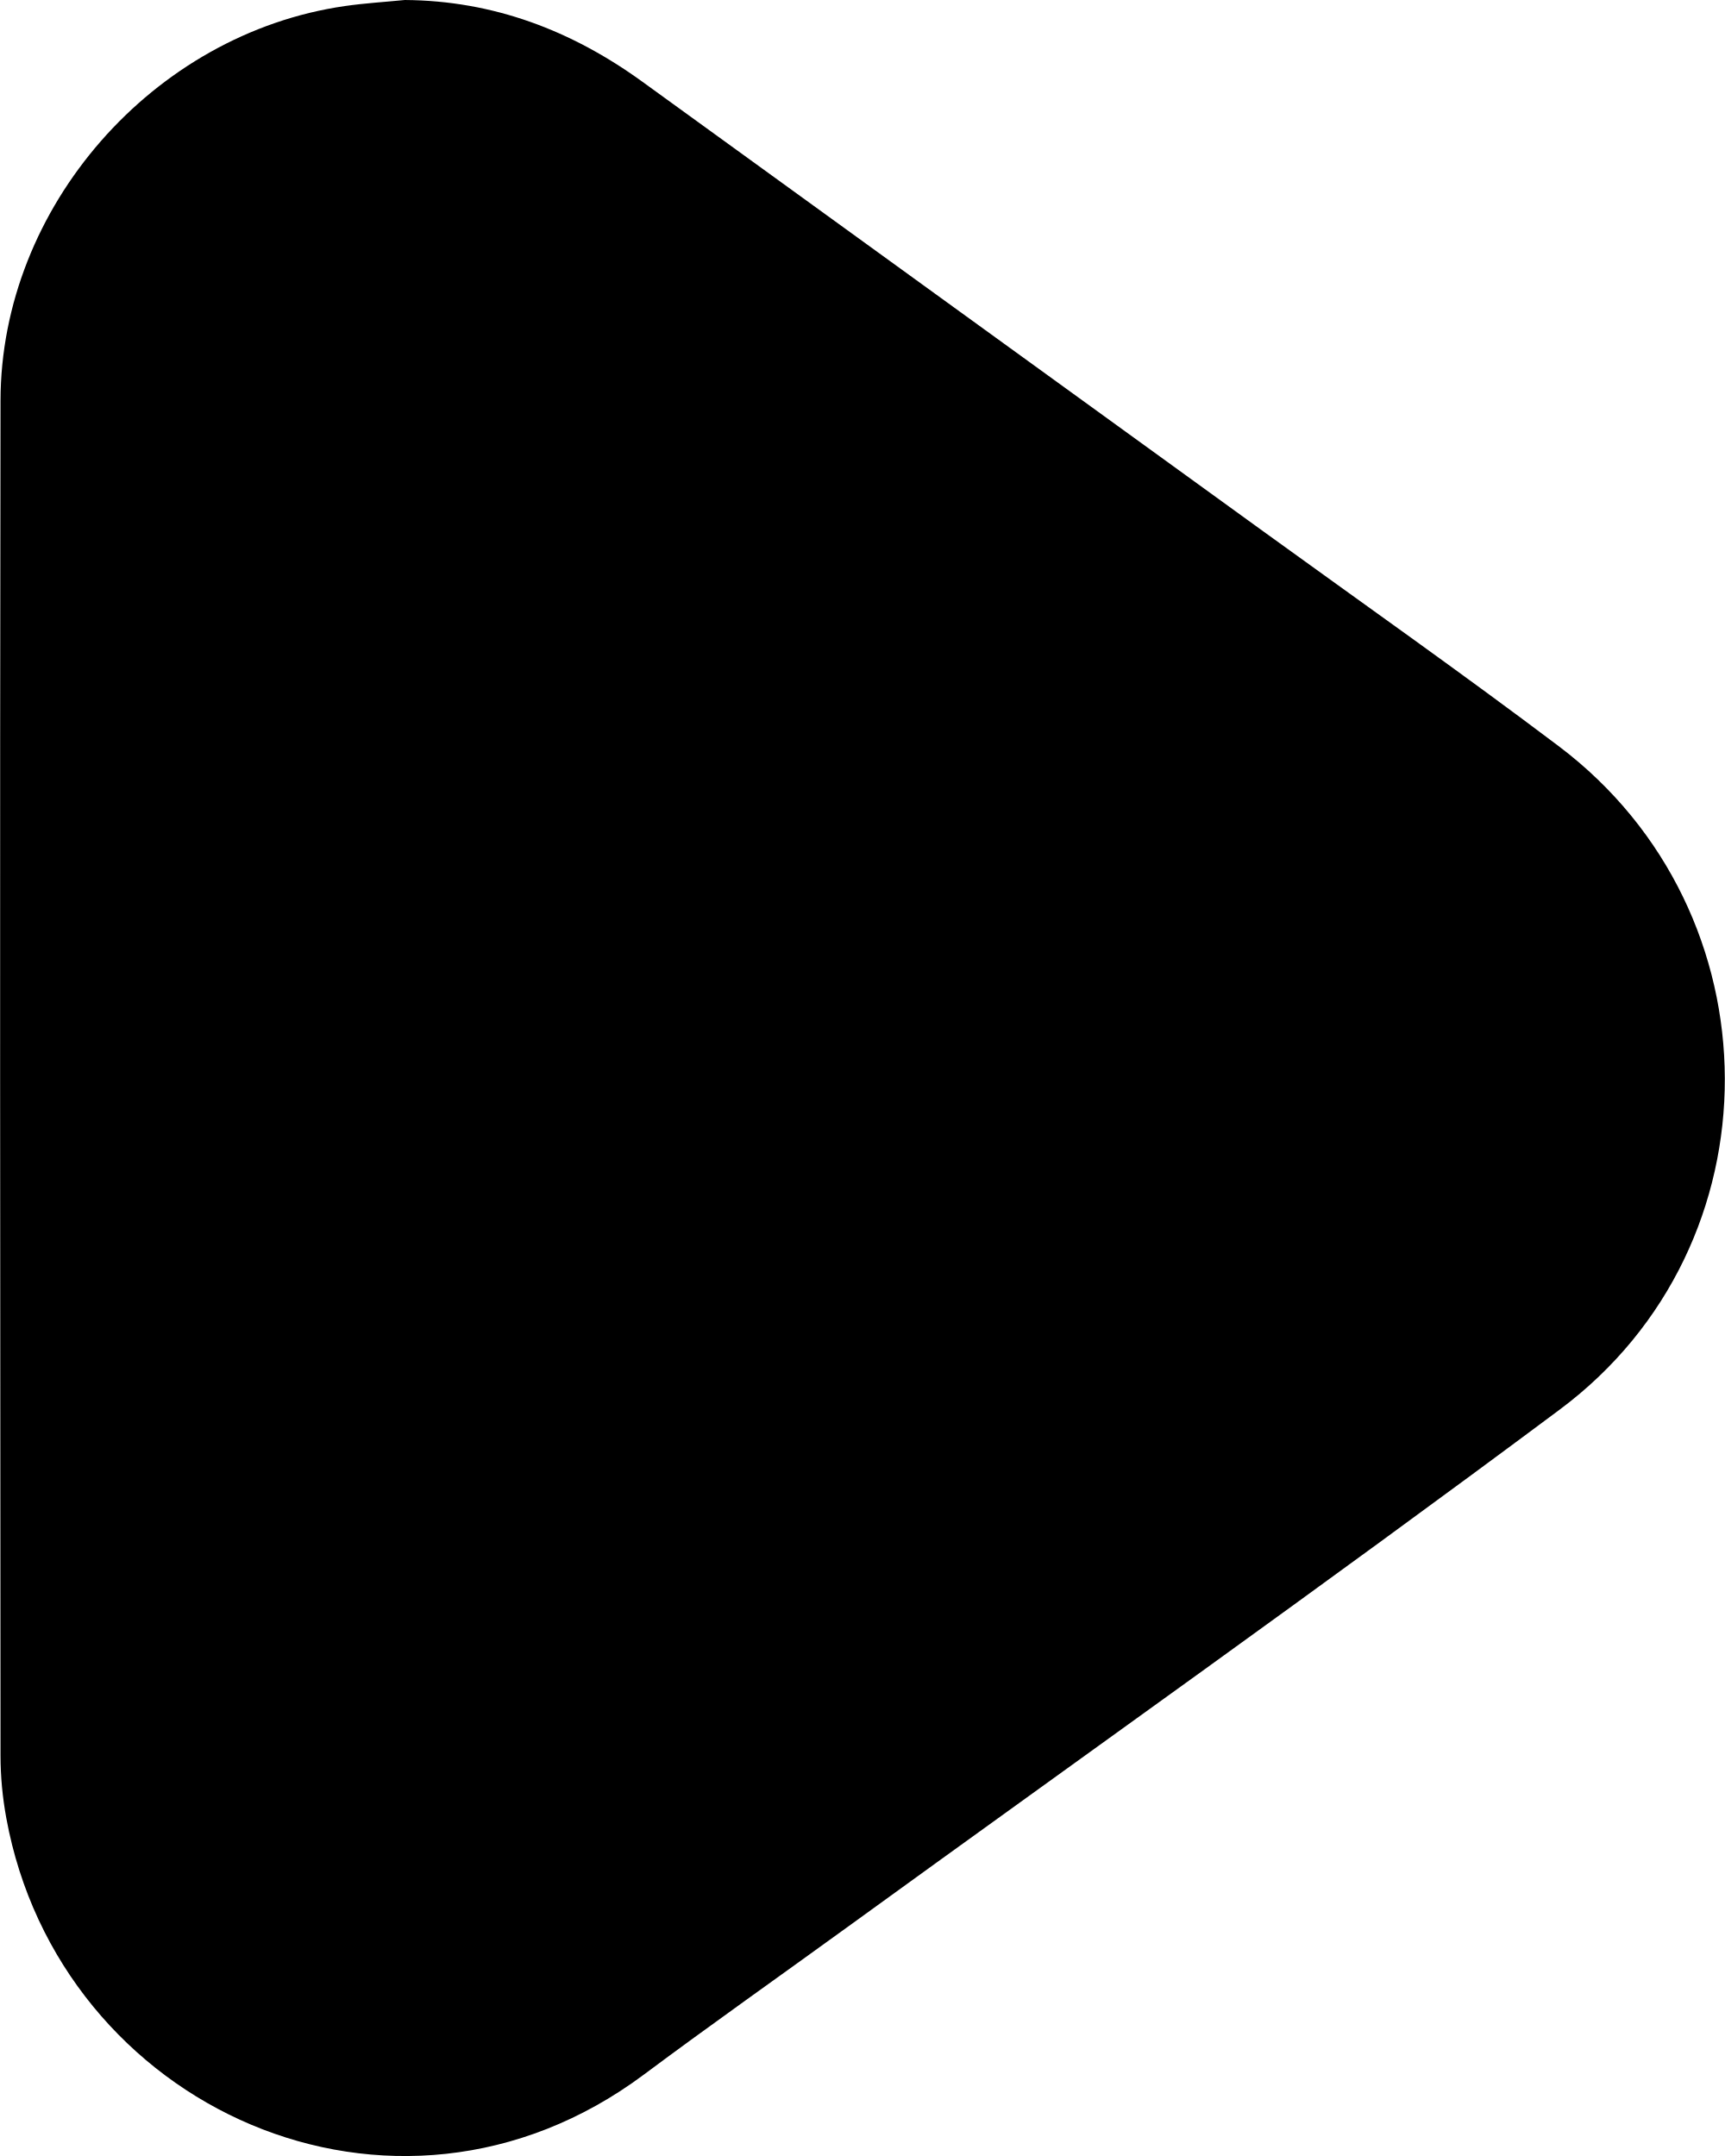
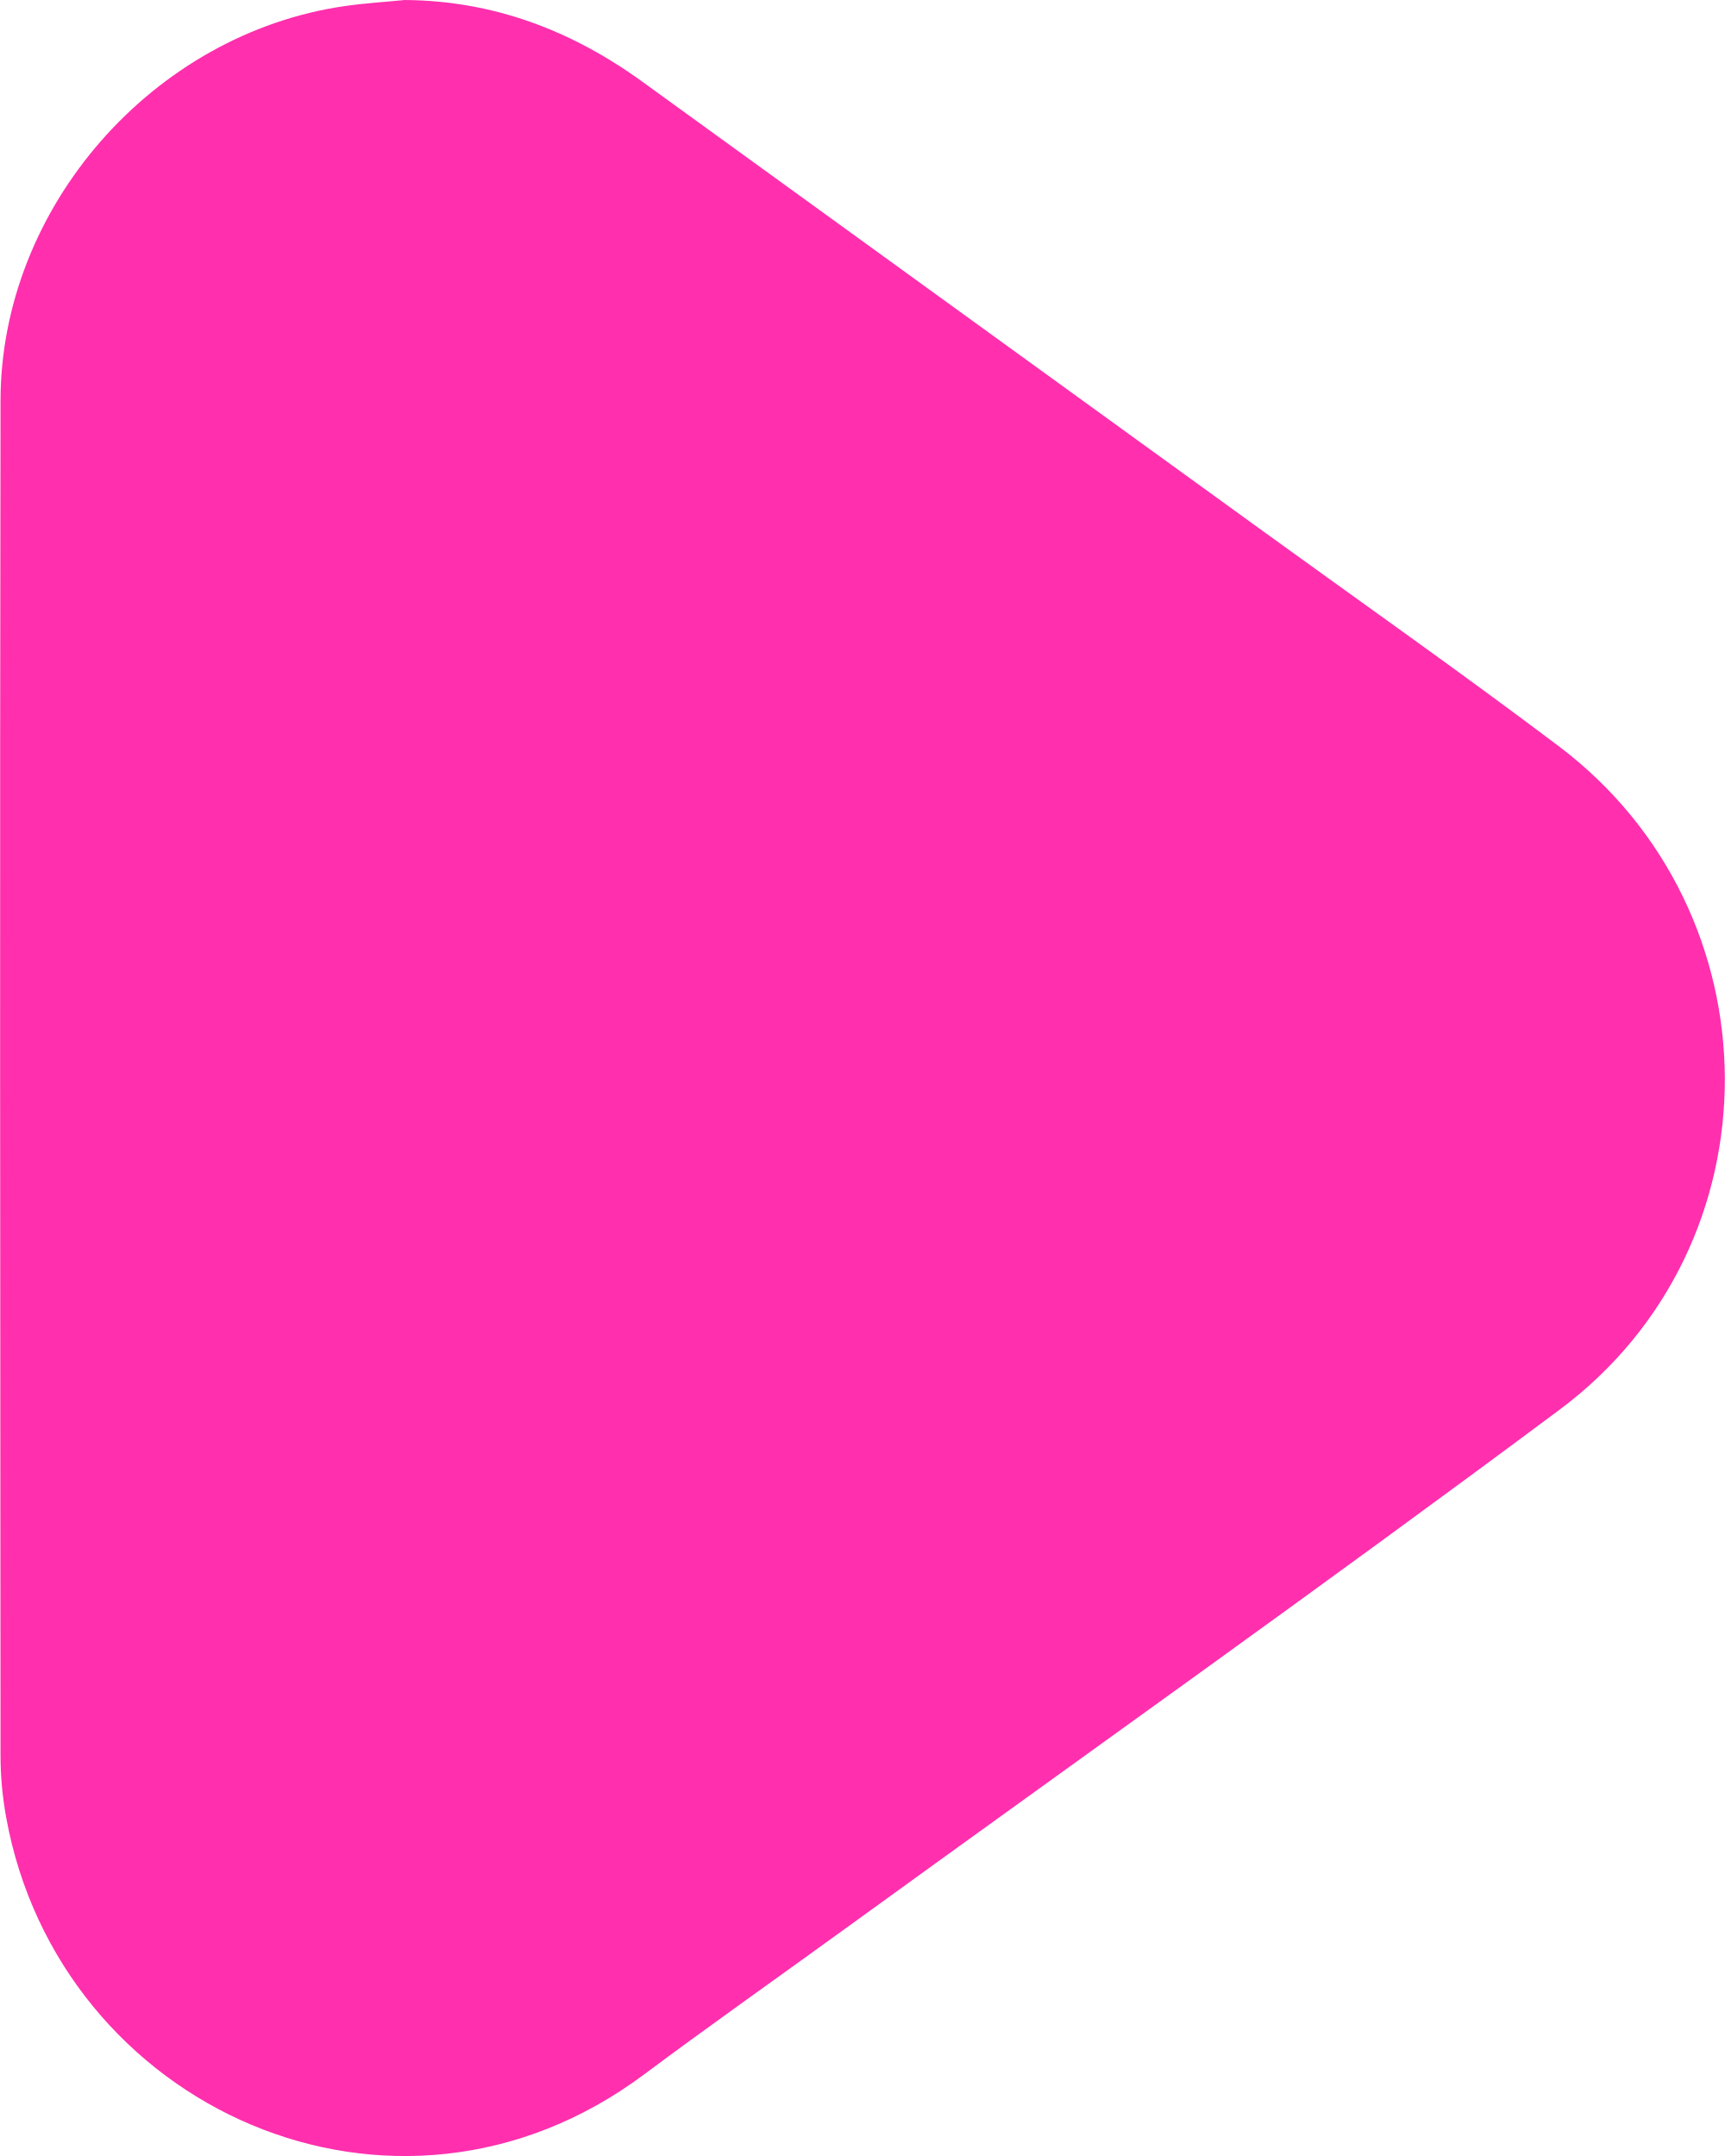
<svg xmlns="http://www.w3.org/2000/svg" viewBox="0 0 233.21 291.56">
+   <defs>
+     <style>.d{fill:#ff2fae;}</style>
+   </defs>
  <g id="a" />
  <g id="b">
    <g id="c">
-       <path d="M54.74,0c11.98,.09,22.54,4.11,32.13,11.06,27.98,20.28,55.97,40.53,83.95,60.8,13.34,9.66,26.81,19.14,39.96,29.06,29.77,22.47,30.04,67.41,.12,89.7-31.75,23.67-64.06,46.59-96.12,69.84-9.24,6.7-18.58,13.28-27.73,20.1-33.78,25.18-79.05,4.44-86.2-34.71-.51-2.77-.78-5.62-.78-8.43-.04-61.08-.1-122.16,0-183.24C.1,28,20.72,4.55,46.62,.82c2.69-.39,5.41-.55,8.12-.82Z" />
+       <path class="d" d="M54.74,0c11.98,.09,22.54,4.11,32.13,11.06,27.98,20.28,55.97,40.53,83.95,60.8,13.34,9.66,26.81,19.14,39.96,29.06,29.77,22.47,30.04,67.41,.12,89.7-31.75,23.67-64.06,46.59-96.12,69.84-9.24,6.7-18.58,13.28-27.73,20.1-33.78,25.18-79.05,4.44-86.2-34.71-.51-2.77-.78-5.62-.78-8.43-.04-61.08-.1-122.16,0-183.24C.1,28,20.72,4.55,46.62,.82c2.69-.39,5.41-.55,8.12-.82Z" />
    </g>
  </g>
</svg>
